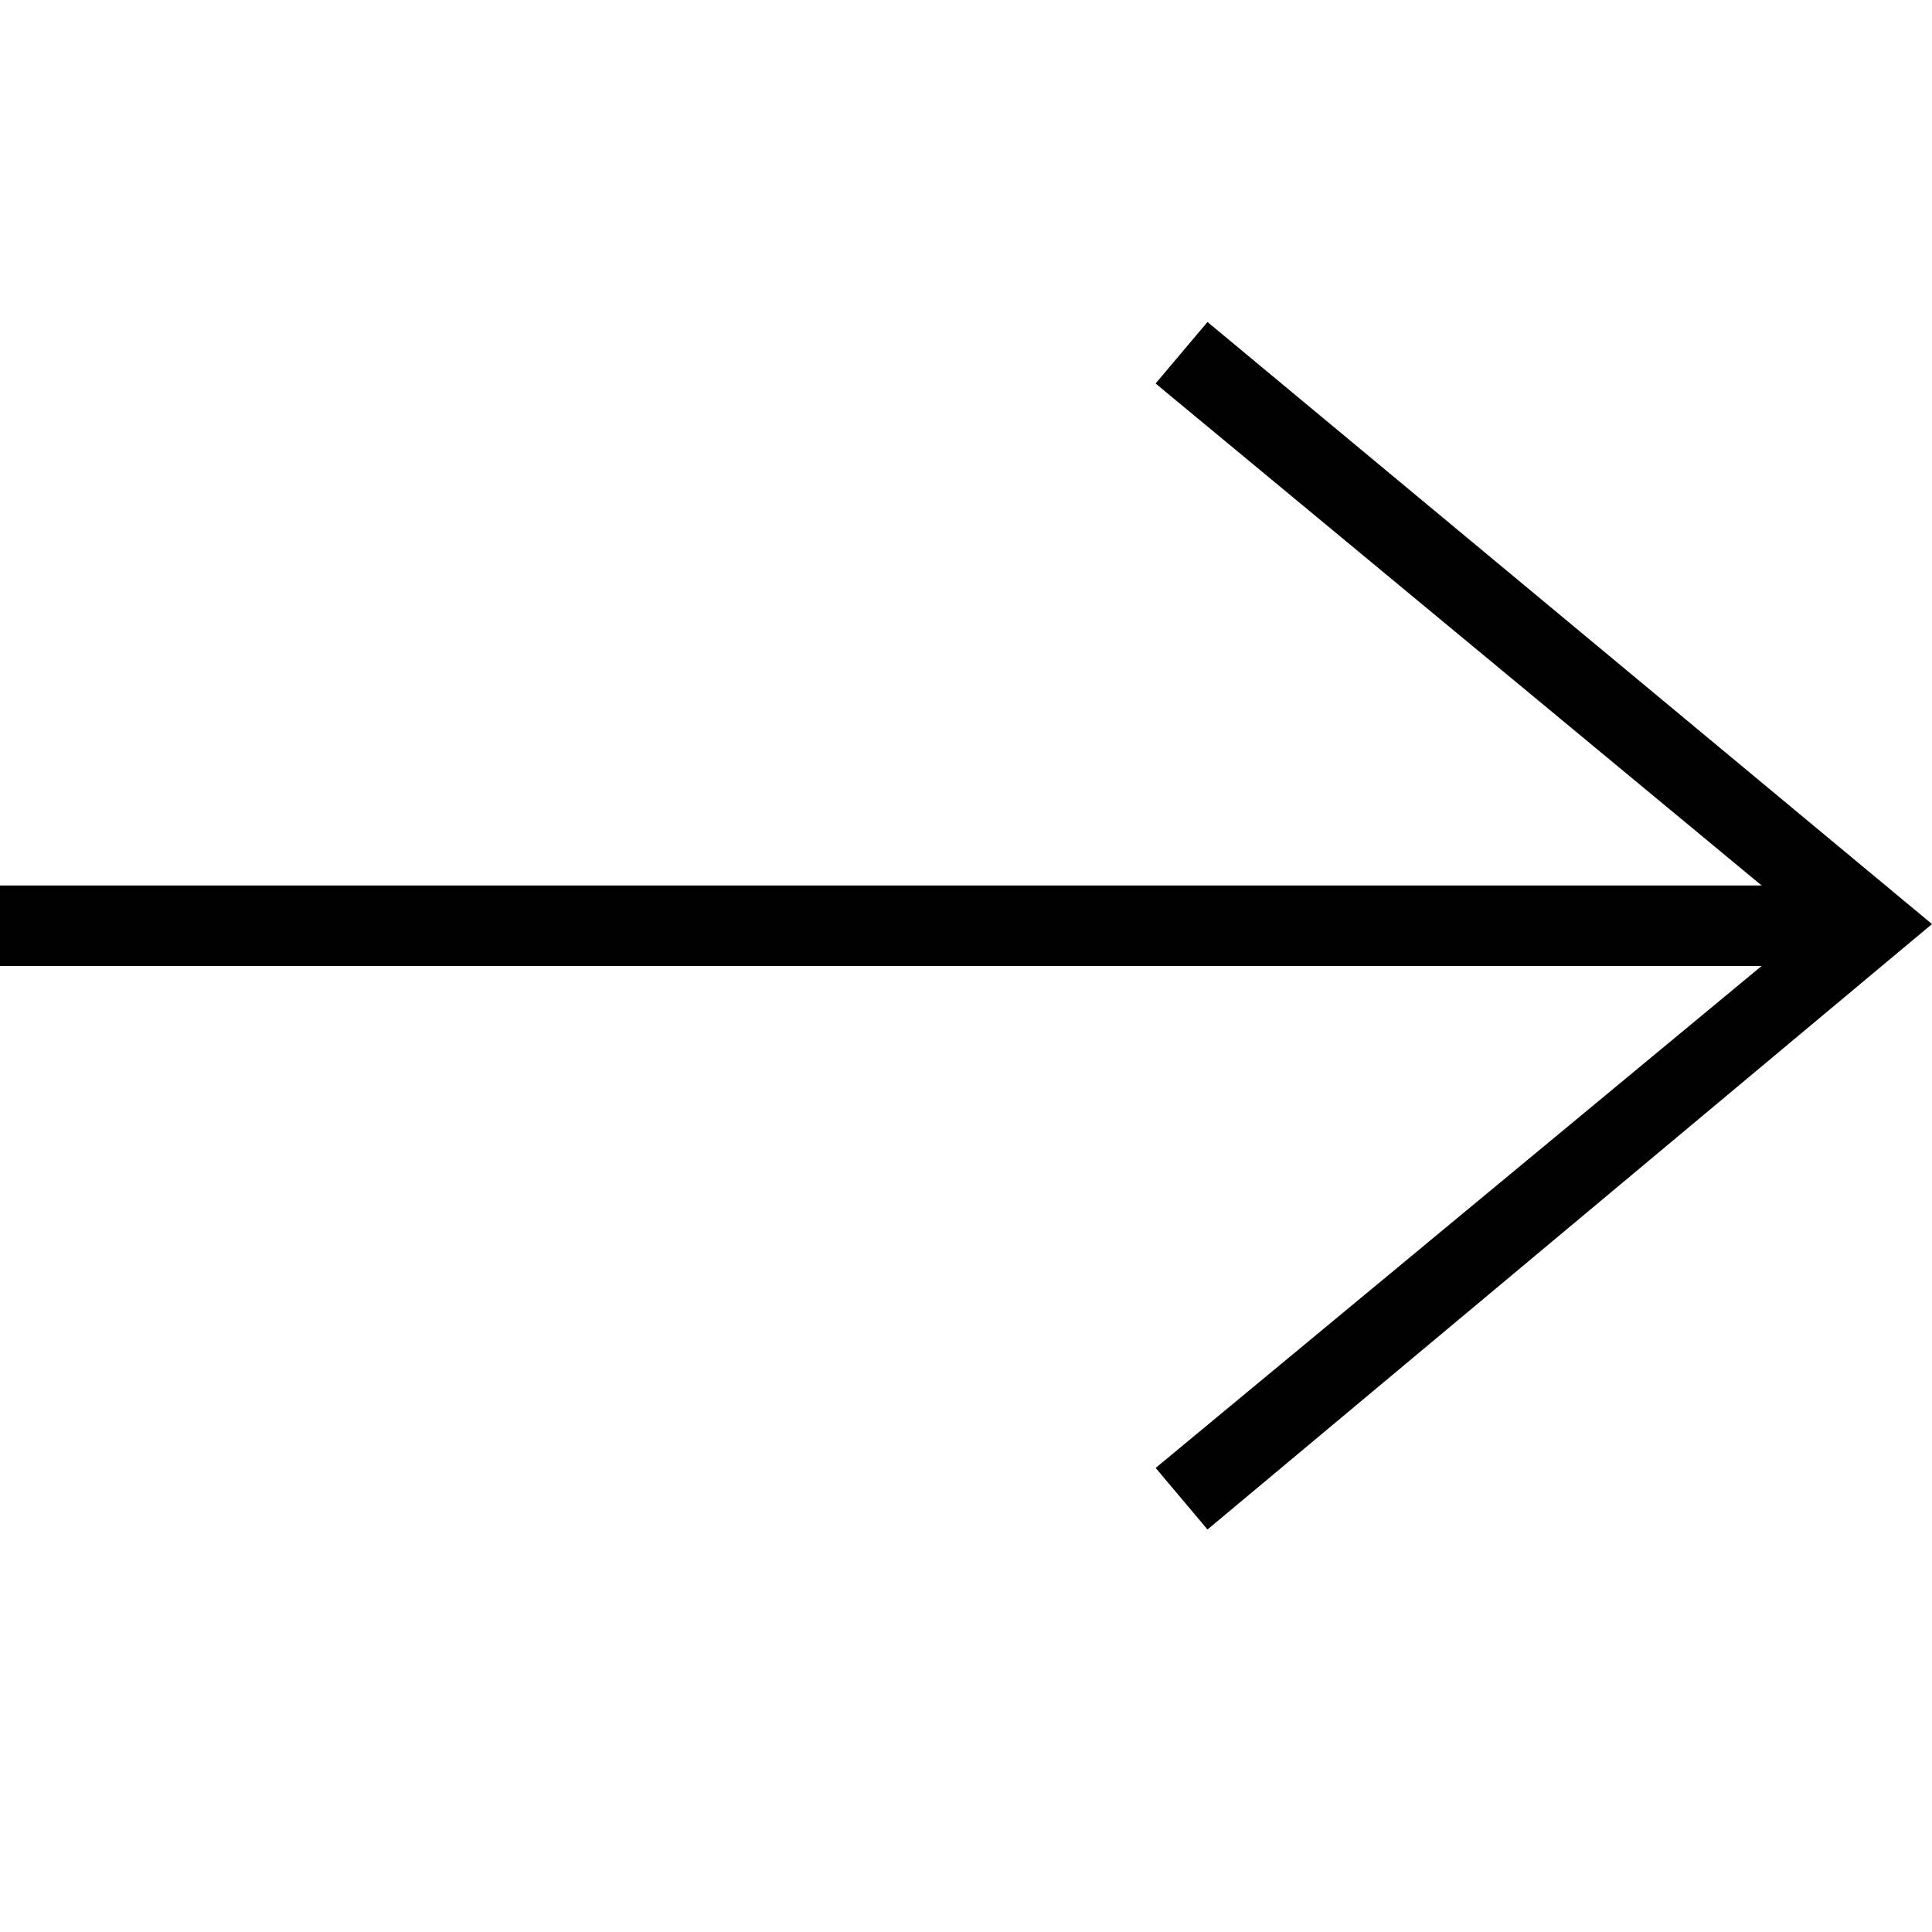
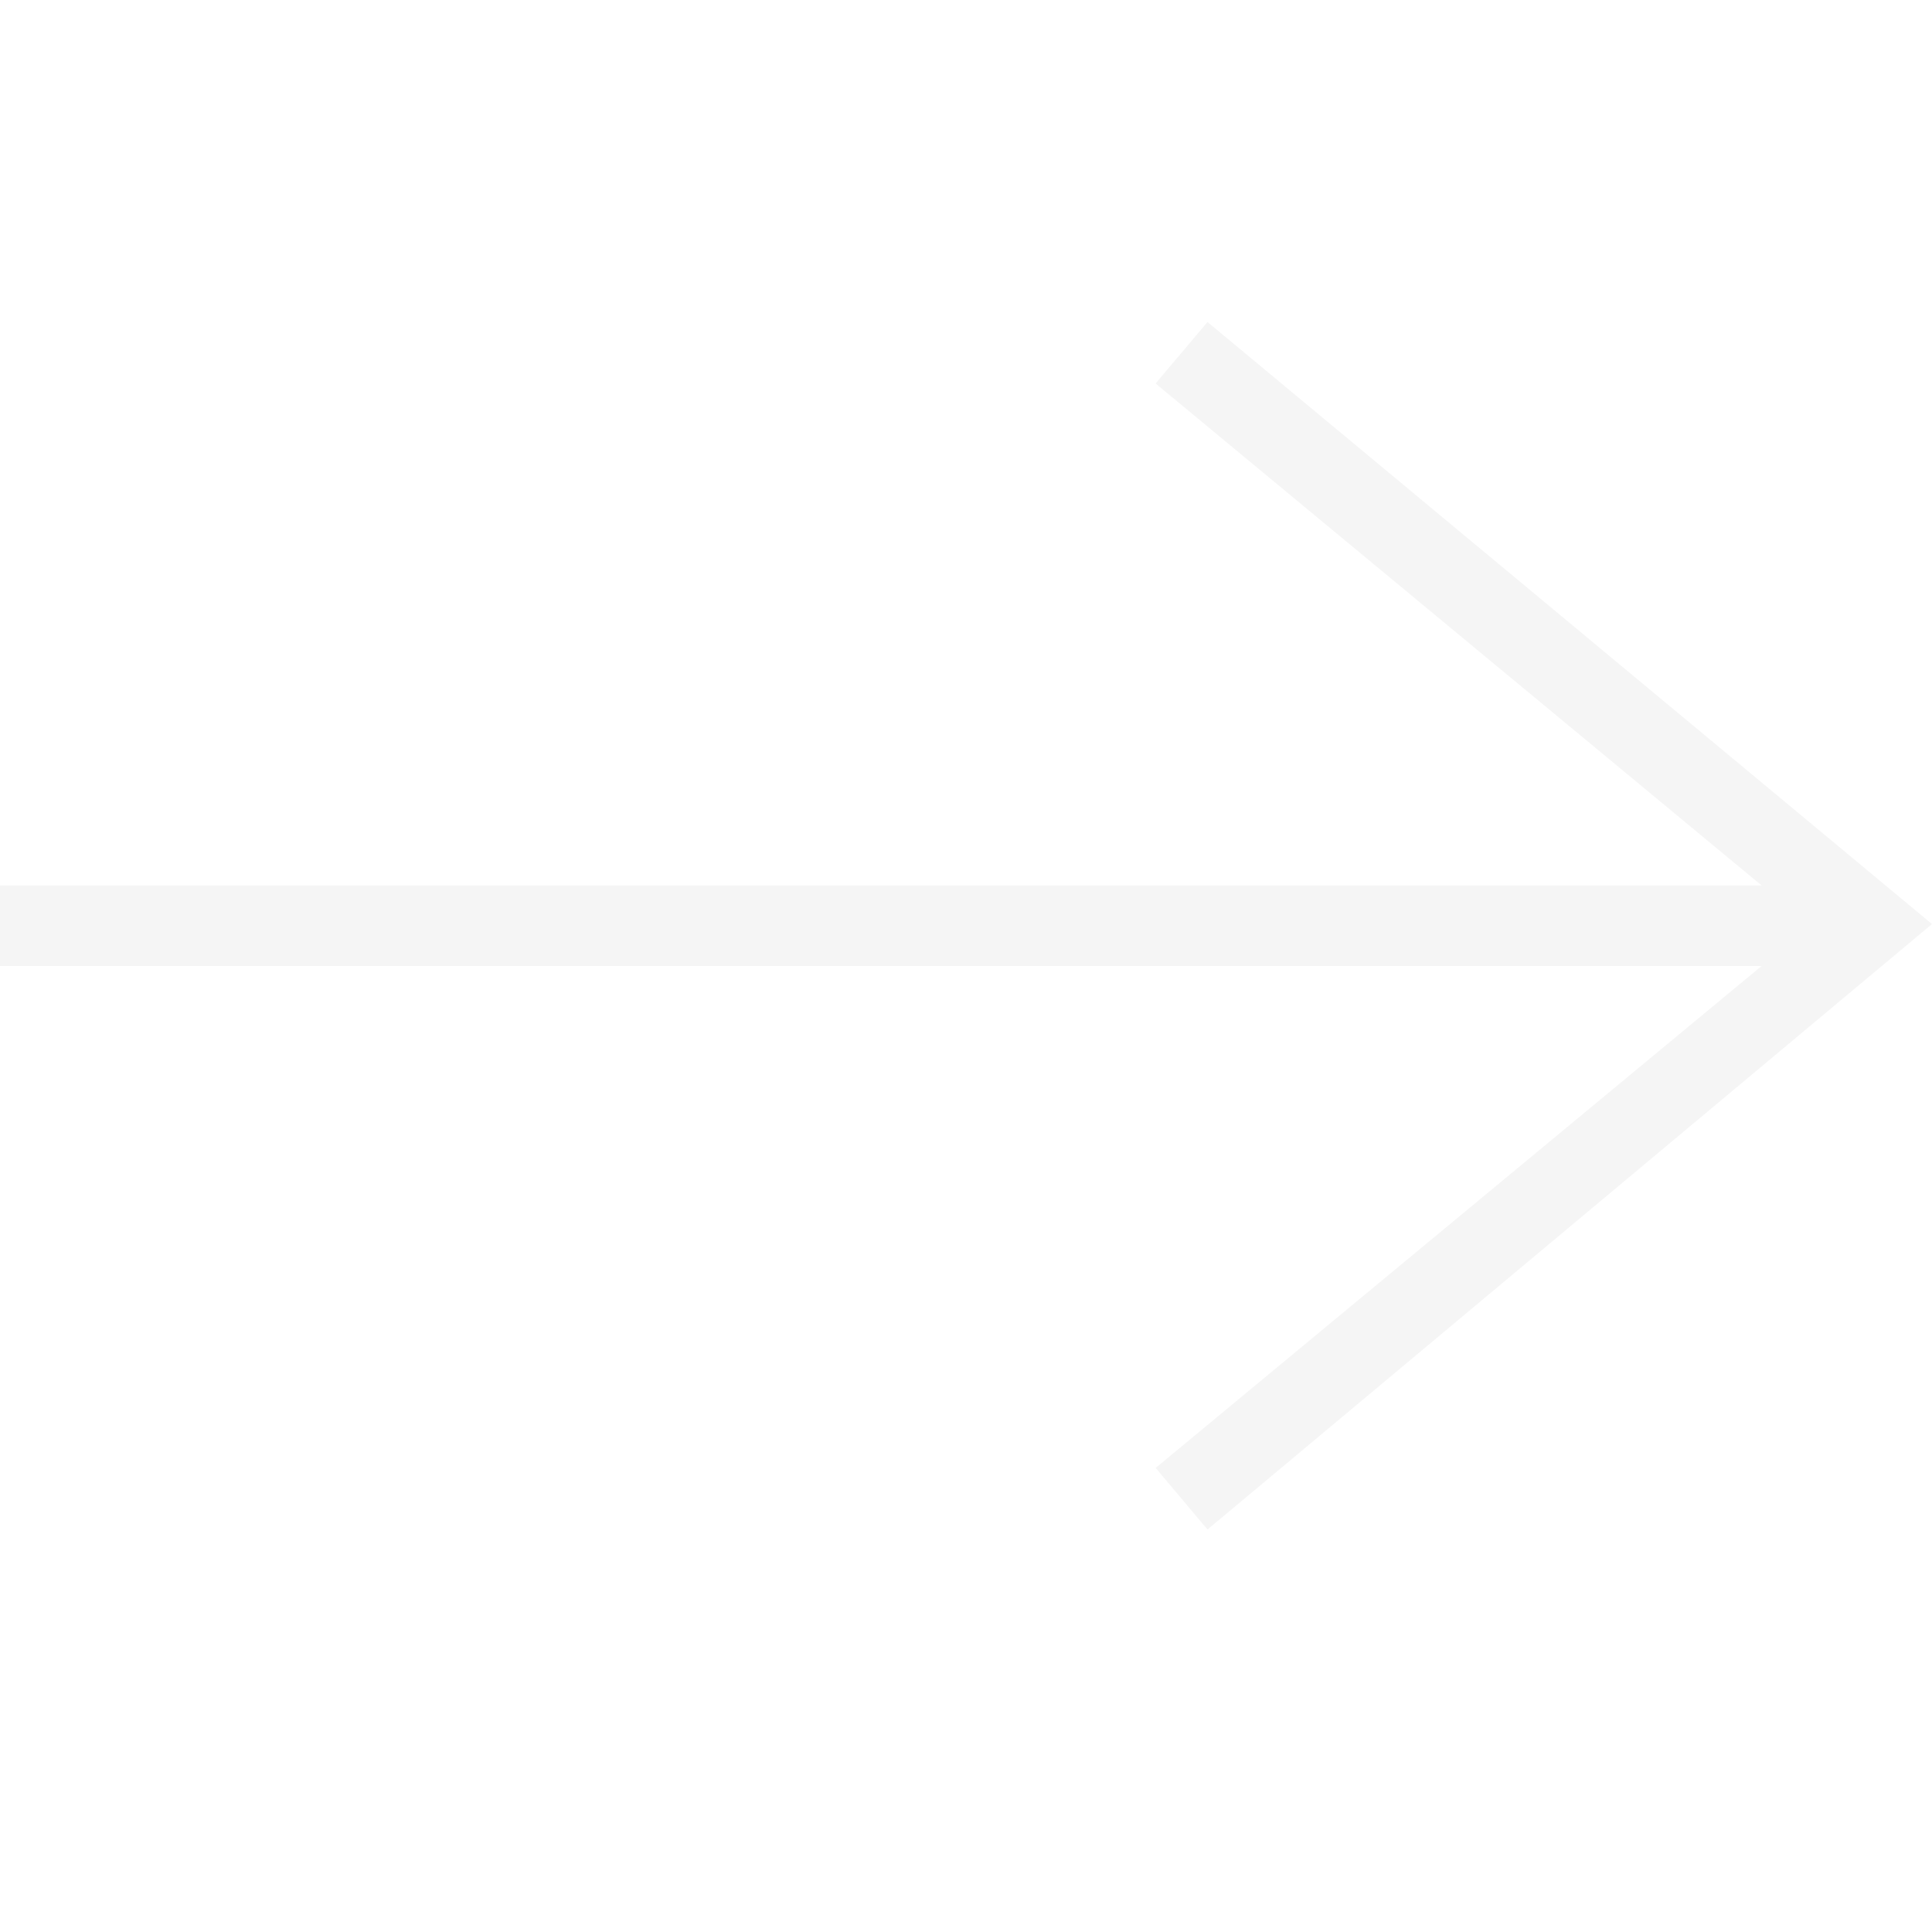
- <svg xmlns="http://www.w3.org/2000/svg" width="24" height="24" fill-rule="evenodd" clip-rule="evenodd">
+ <svg xmlns="http://www.w3.org/2000/svg" width="24" height="24" fill-rule="evenodd" fill="#f5f5f5" clip-rule="evenodd">
  <path d="M21.883 12l-7.527 6.235.644.765 9-7.521-9-7.479-.645.764 7.529 6.236h-21.884v1h21.883z" />
</svg>
